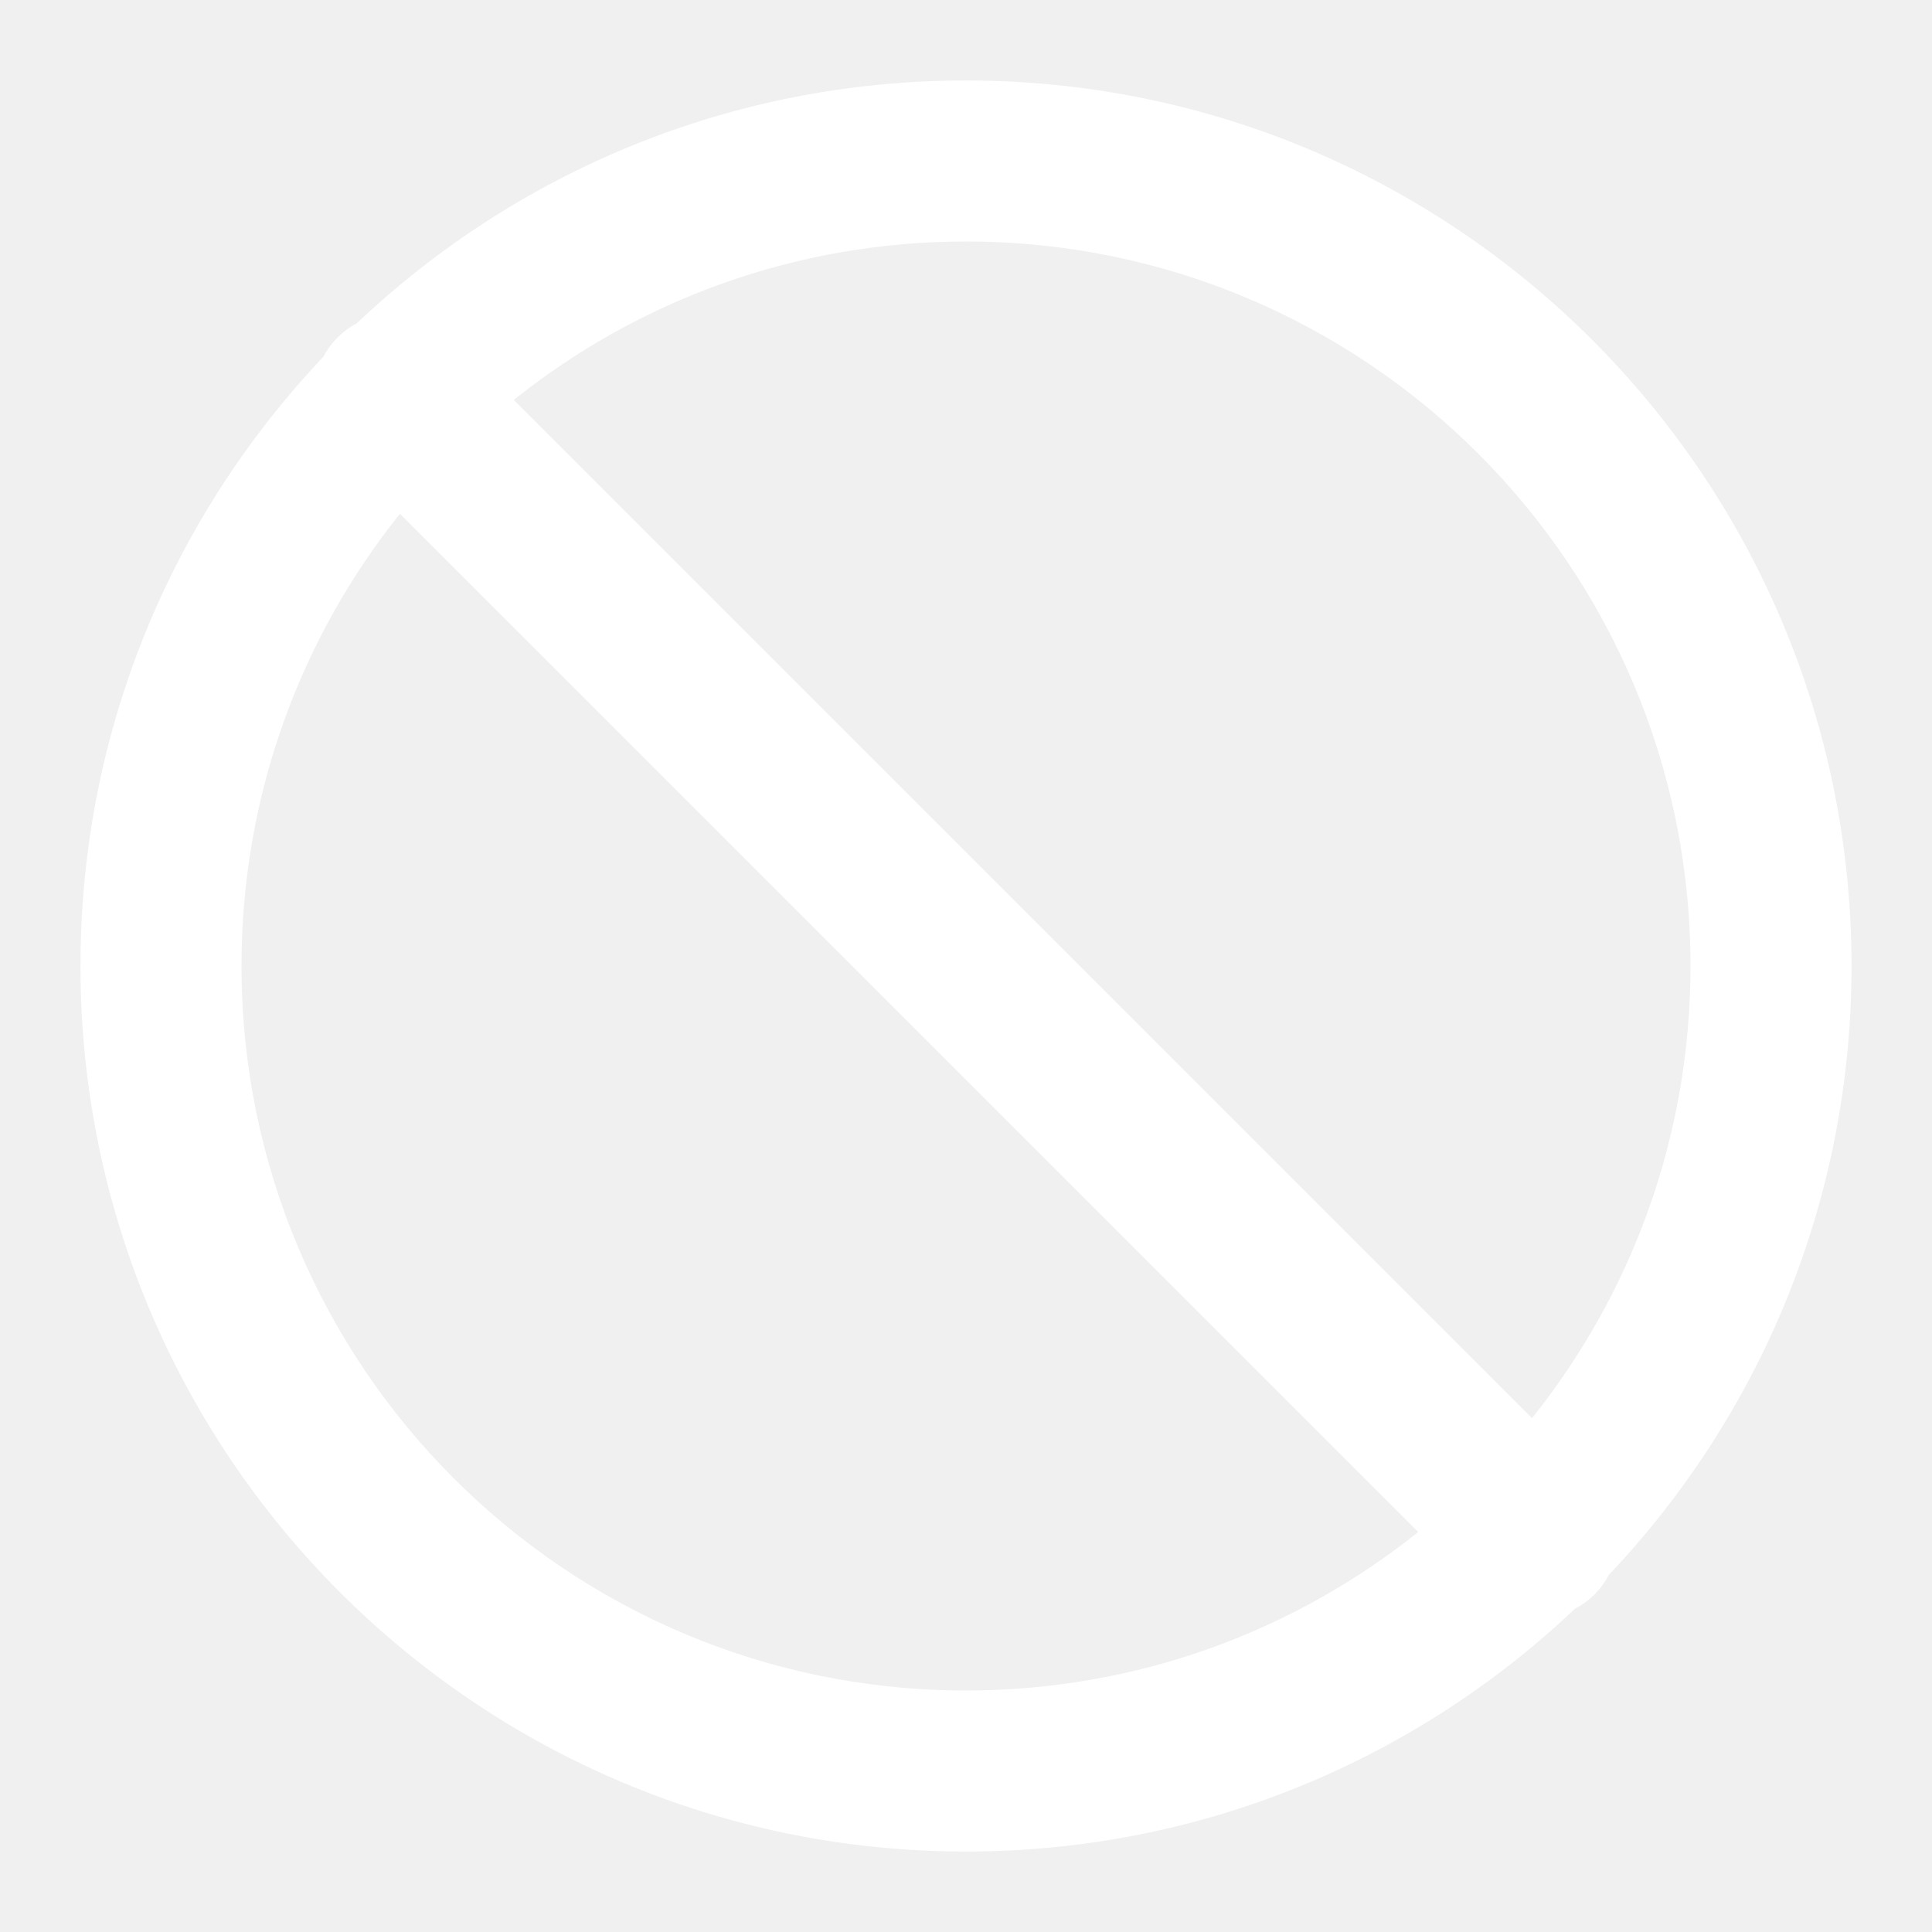
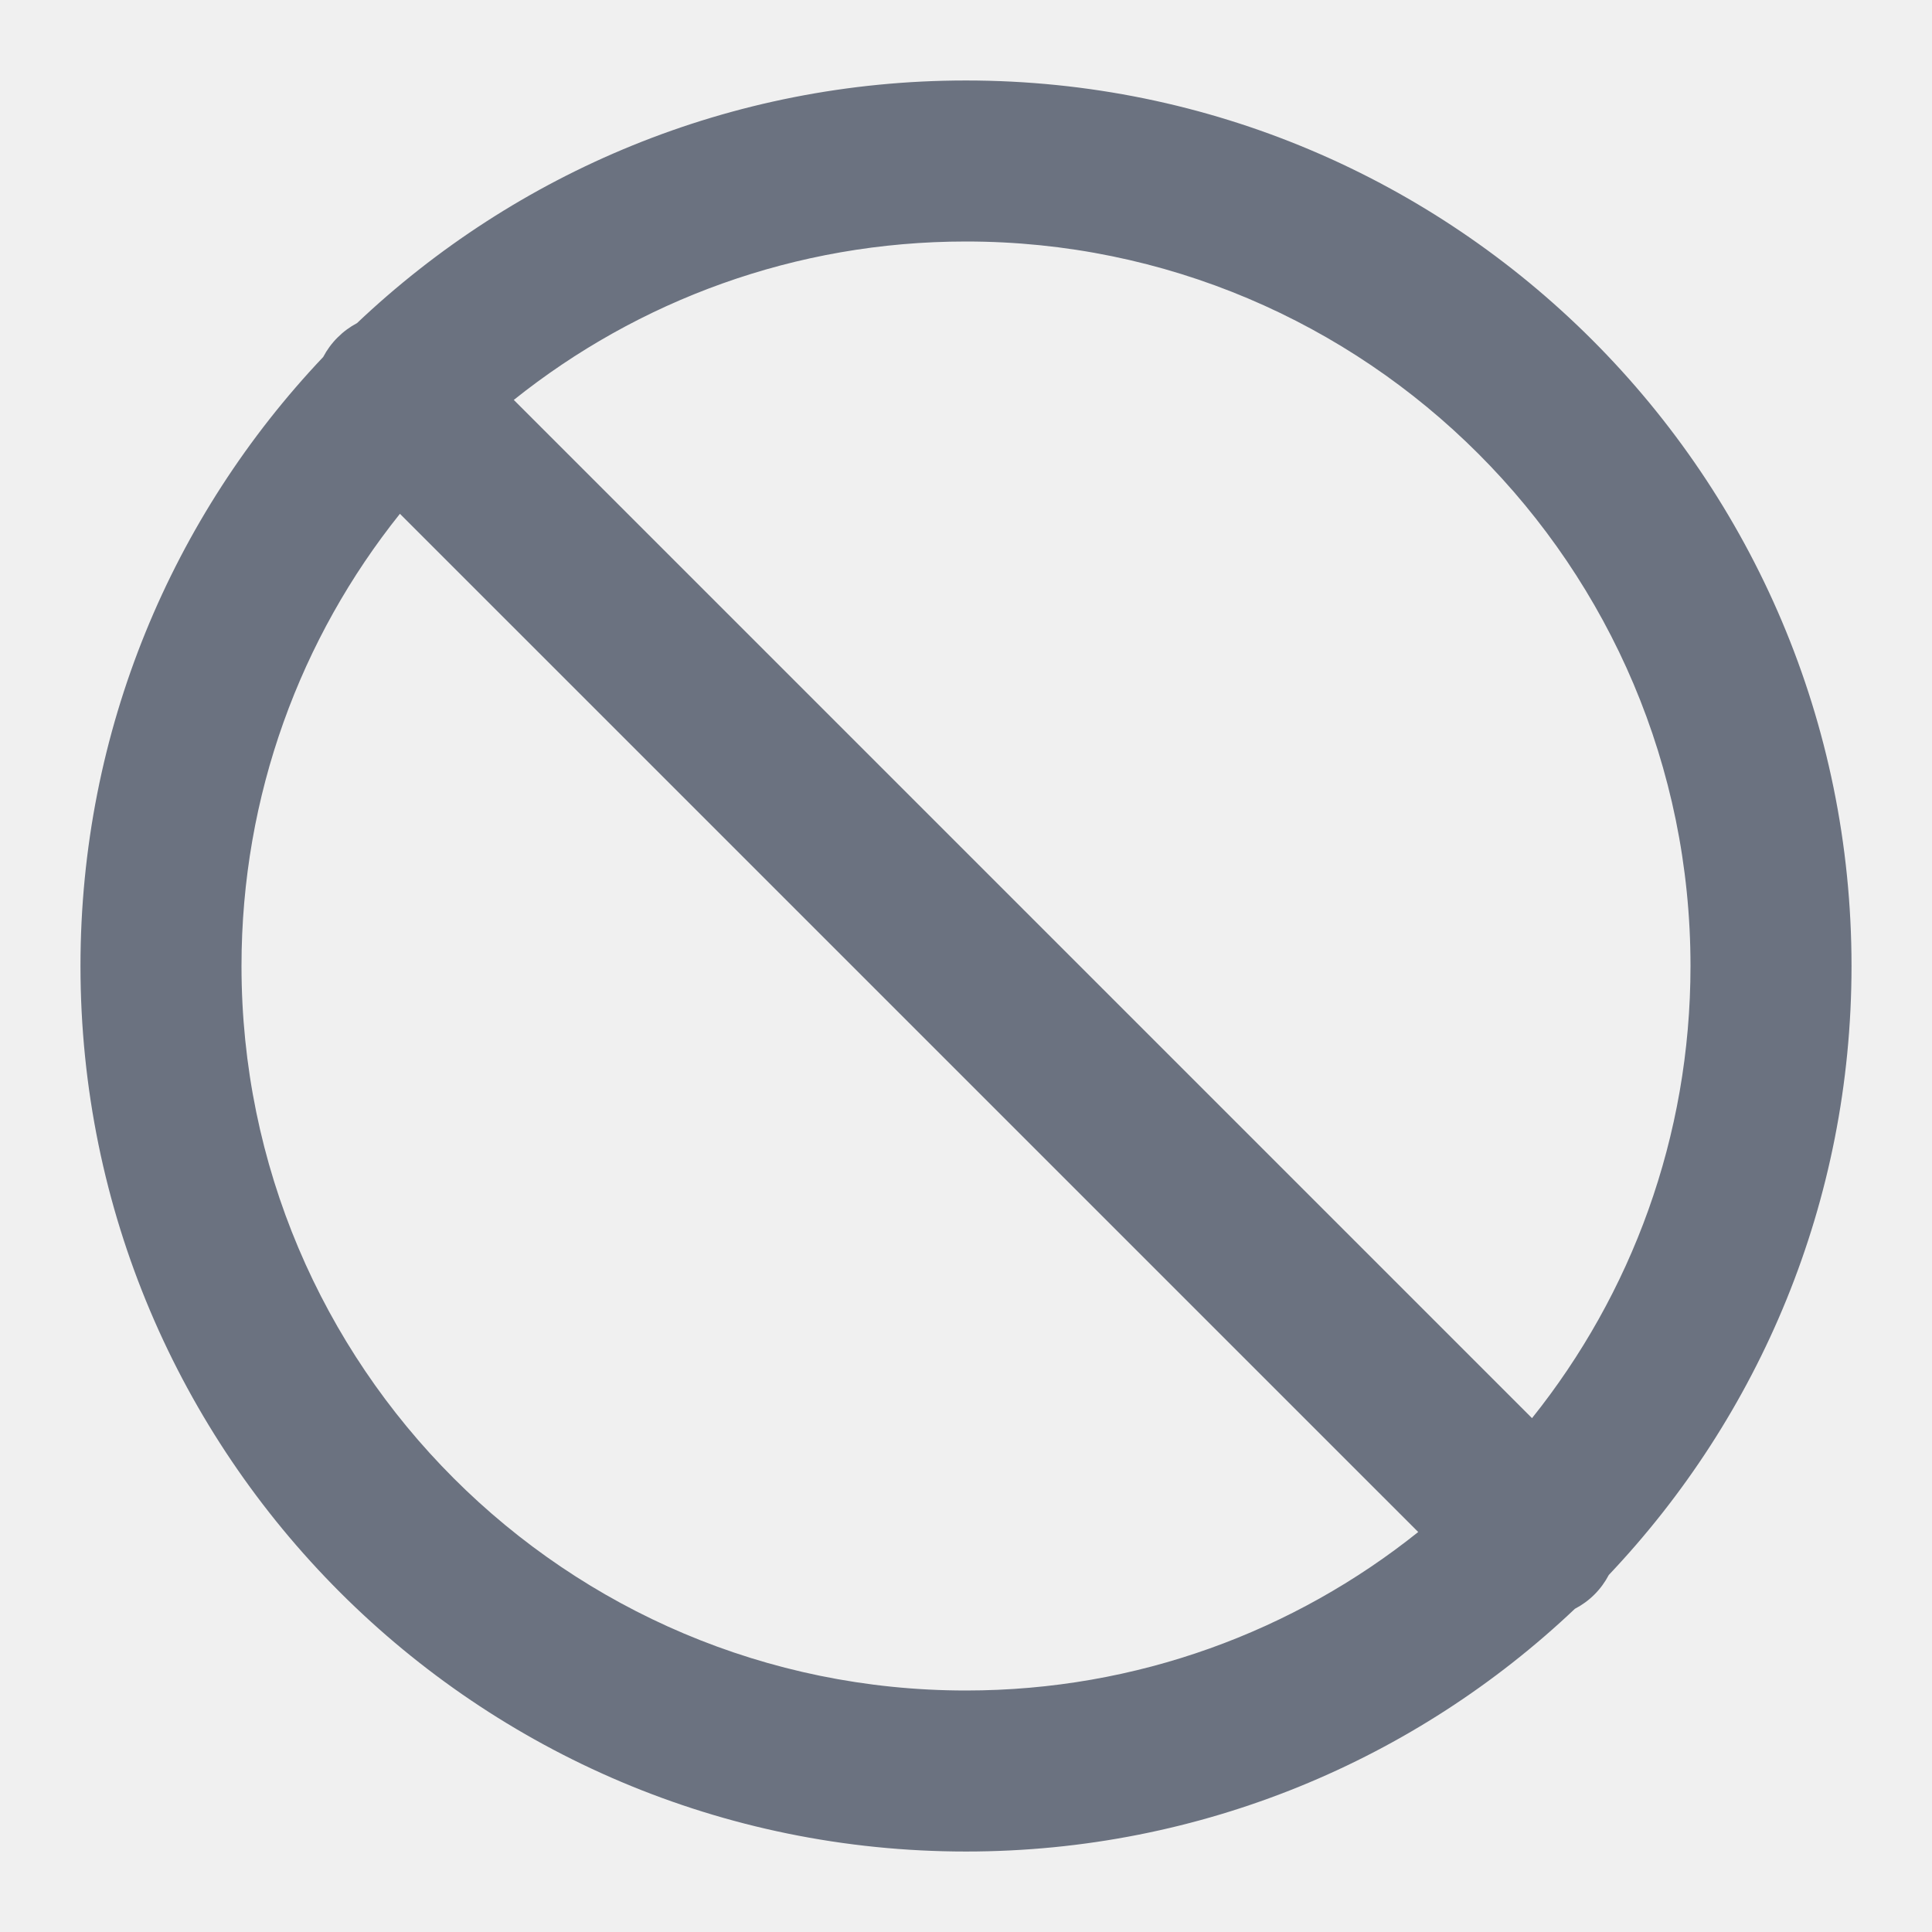
<svg xmlns="http://www.w3.org/2000/svg" width="32" height="32" viewBox="0 0 32 32" fill="none">
-   <path d="M28 16C28 9.373 22.628 4 16 4C13.167 4 10.563 4.982 8.51 6.624L25.375 23.489C27.017 21.437 28 18.833 28 16ZM4 16C4 22.627 9.373 28 16 28C18.833 28 21.437 27.017 23.49 25.375L6.624 8.51C4.982 10.563 4 13.166 4 16ZM30.667 16C30.667 19.907 29.138 23.457 26.647 26.086C26.586 26.202 26.507 26.312 26.41 26.409C26.312 26.507 26.202 26.586 26.085 26.647C23.457 29.138 19.907 30.667 16 30.667C7.9 30.667 1.333 24.1 1.333 16C1.333 12.092 2.862 8.542 5.353 5.913C5.414 5.797 5.493 5.688 5.591 5.59C5.688 5.493 5.797 5.413 5.913 5.352C8.542 2.861 12.093 1.333 16 1.333C24.1 1.333 30.667 7.9 30.667 16Z" fill="white" />
+   <path d="M28 16C28 9.373 22.628 4 16 4C13.167 4 10.563 4.982 8.51 6.624L25.375 23.489C27.017 21.437 28 18.833 28 16ZM4 16C4 22.627 9.373 28 16 28C18.833 28 21.437 27.017 23.49 25.375L6.624 8.51C4.982 10.563 4 13.166 4 16ZM30.667 16C30.667 19.907 29.138 23.457 26.647 26.086C26.586 26.202 26.507 26.312 26.41 26.409C26.312 26.507 26.202 26.586 26.085 26.647C23.457 29.138 19.907 30.667 16 30.667C7.9 30.667 1.333 24.1 1.333 16C1.333 12.092 2.862 8.542 5.353 5.913C5.414 5.797 5.493 5.688 5.591 5.59C5.688 5.493 5.797 5.413 5.913 5.352C8.542 2.861 12.093 1.333 16 1.333C24.1 1.333 30.667 7.9 30.667 16Z" fill="#6B7280" />
</svg>
